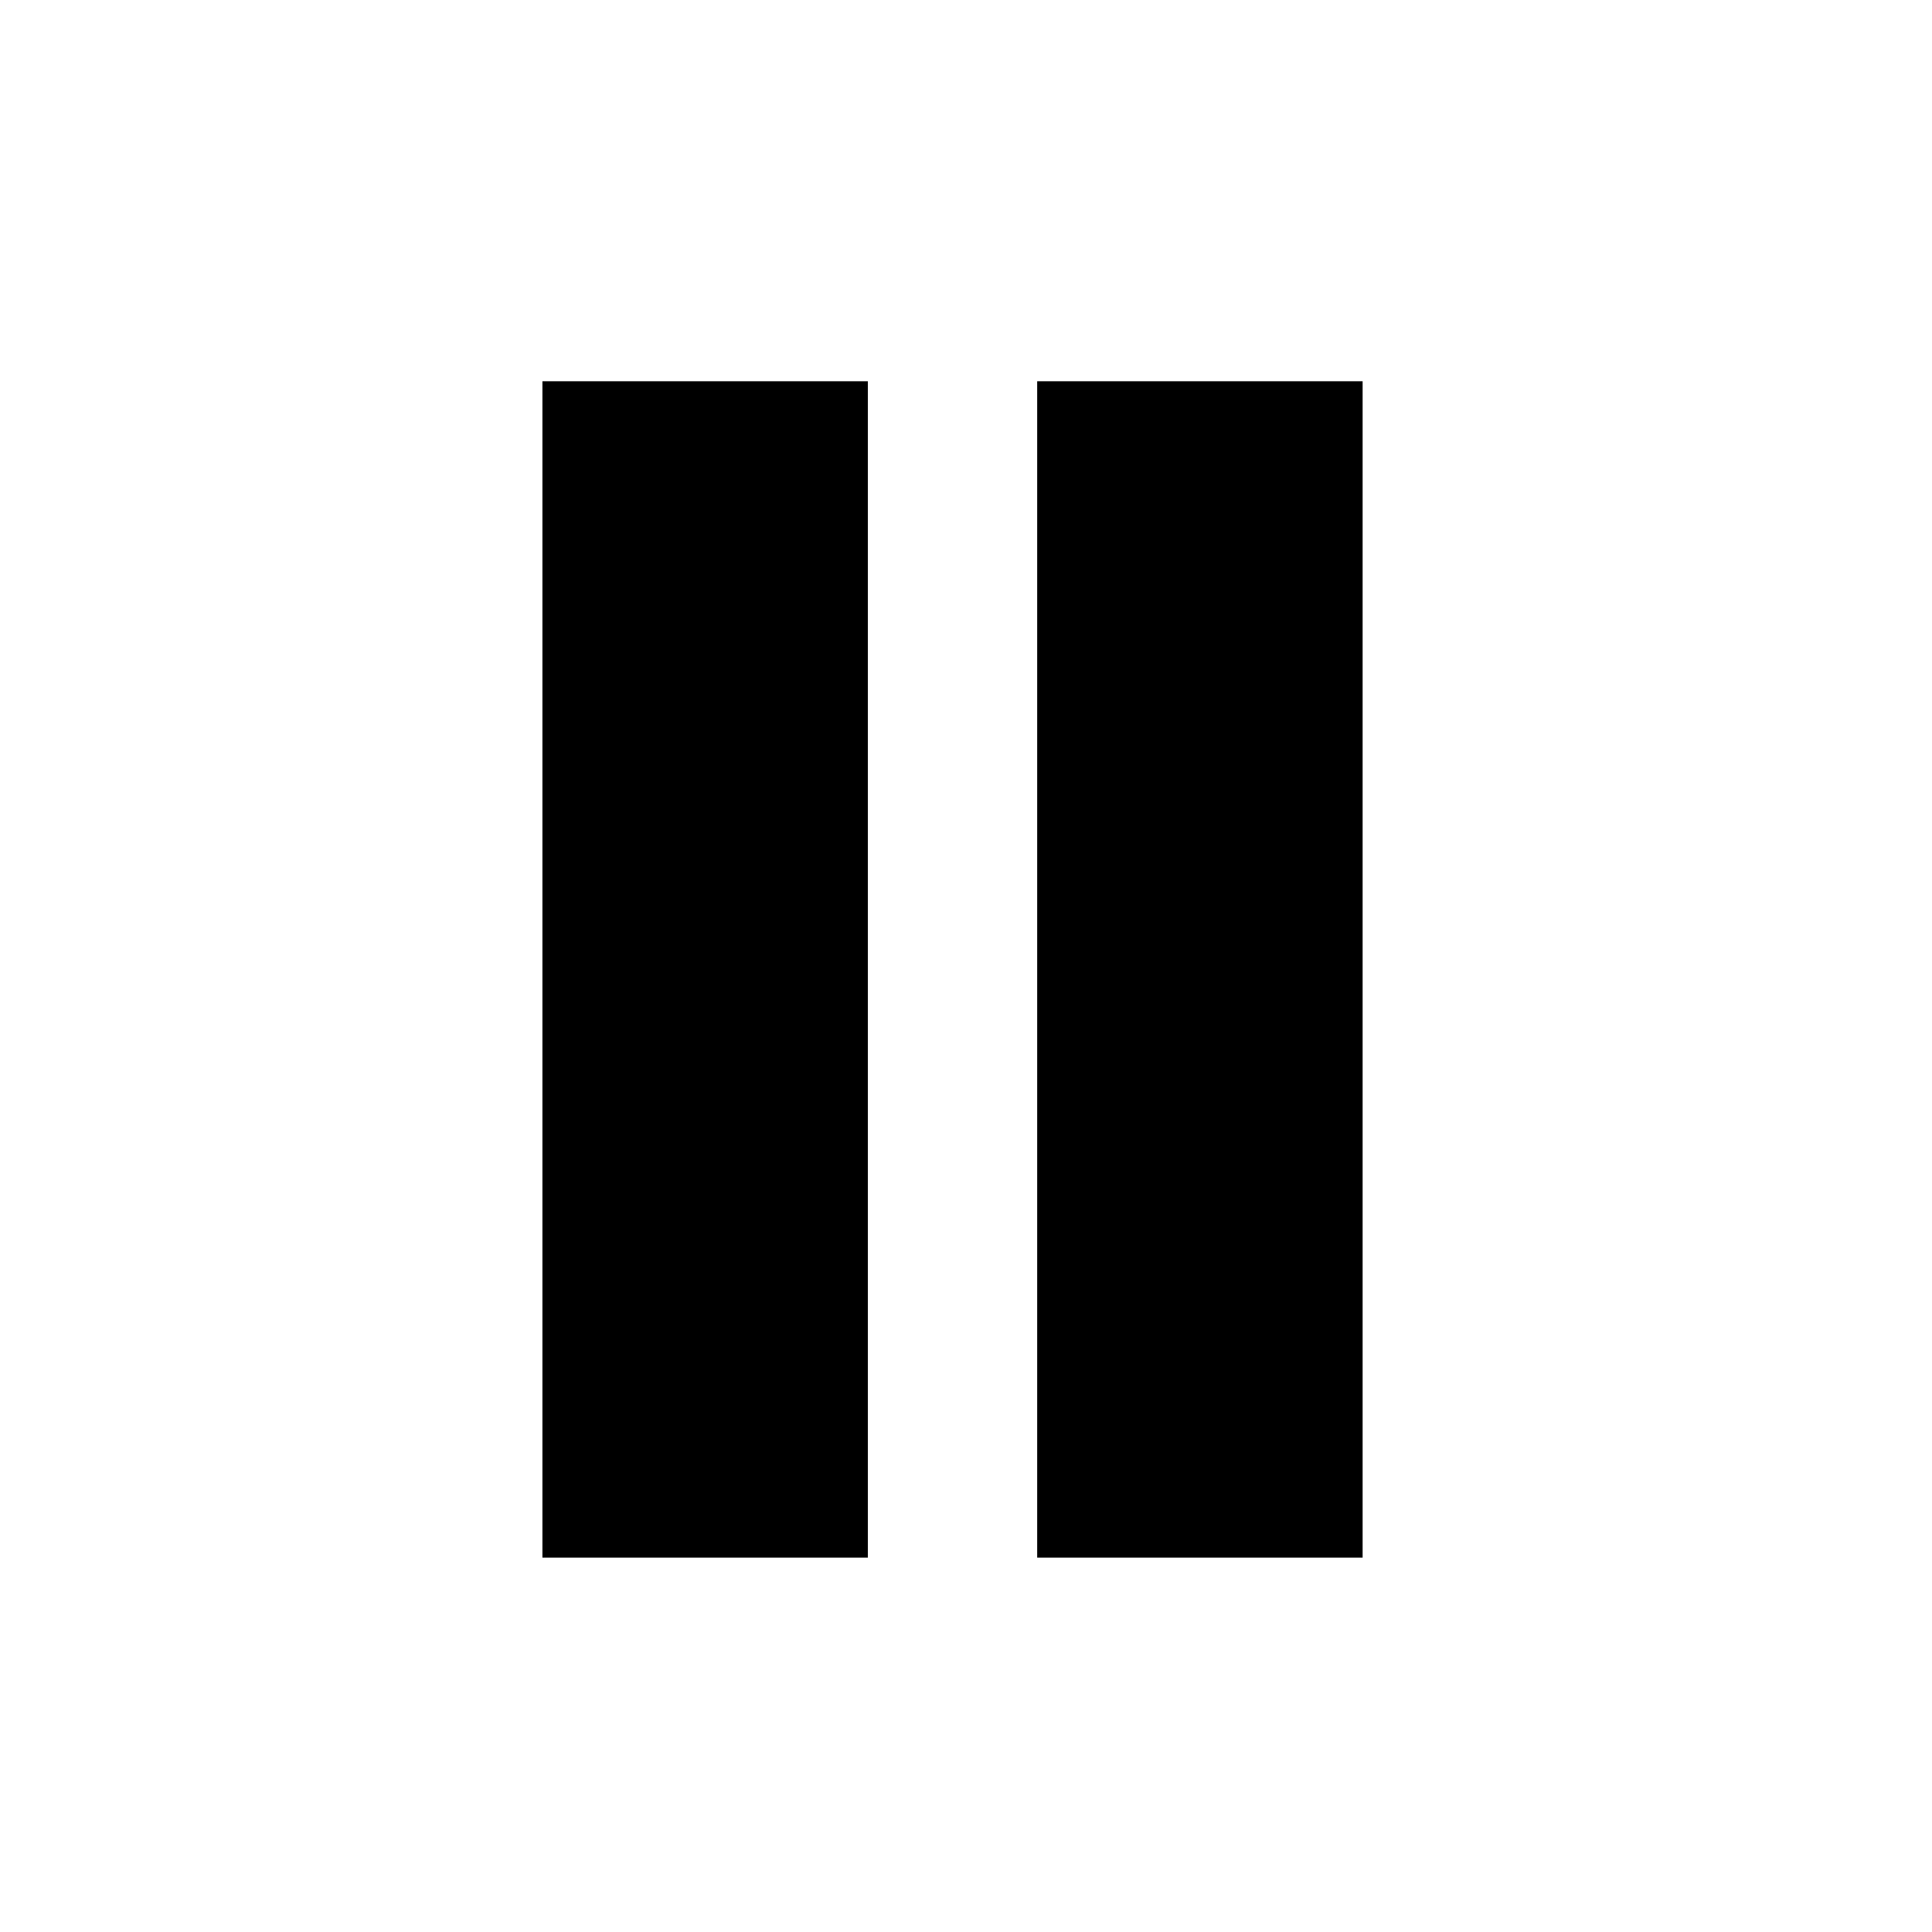
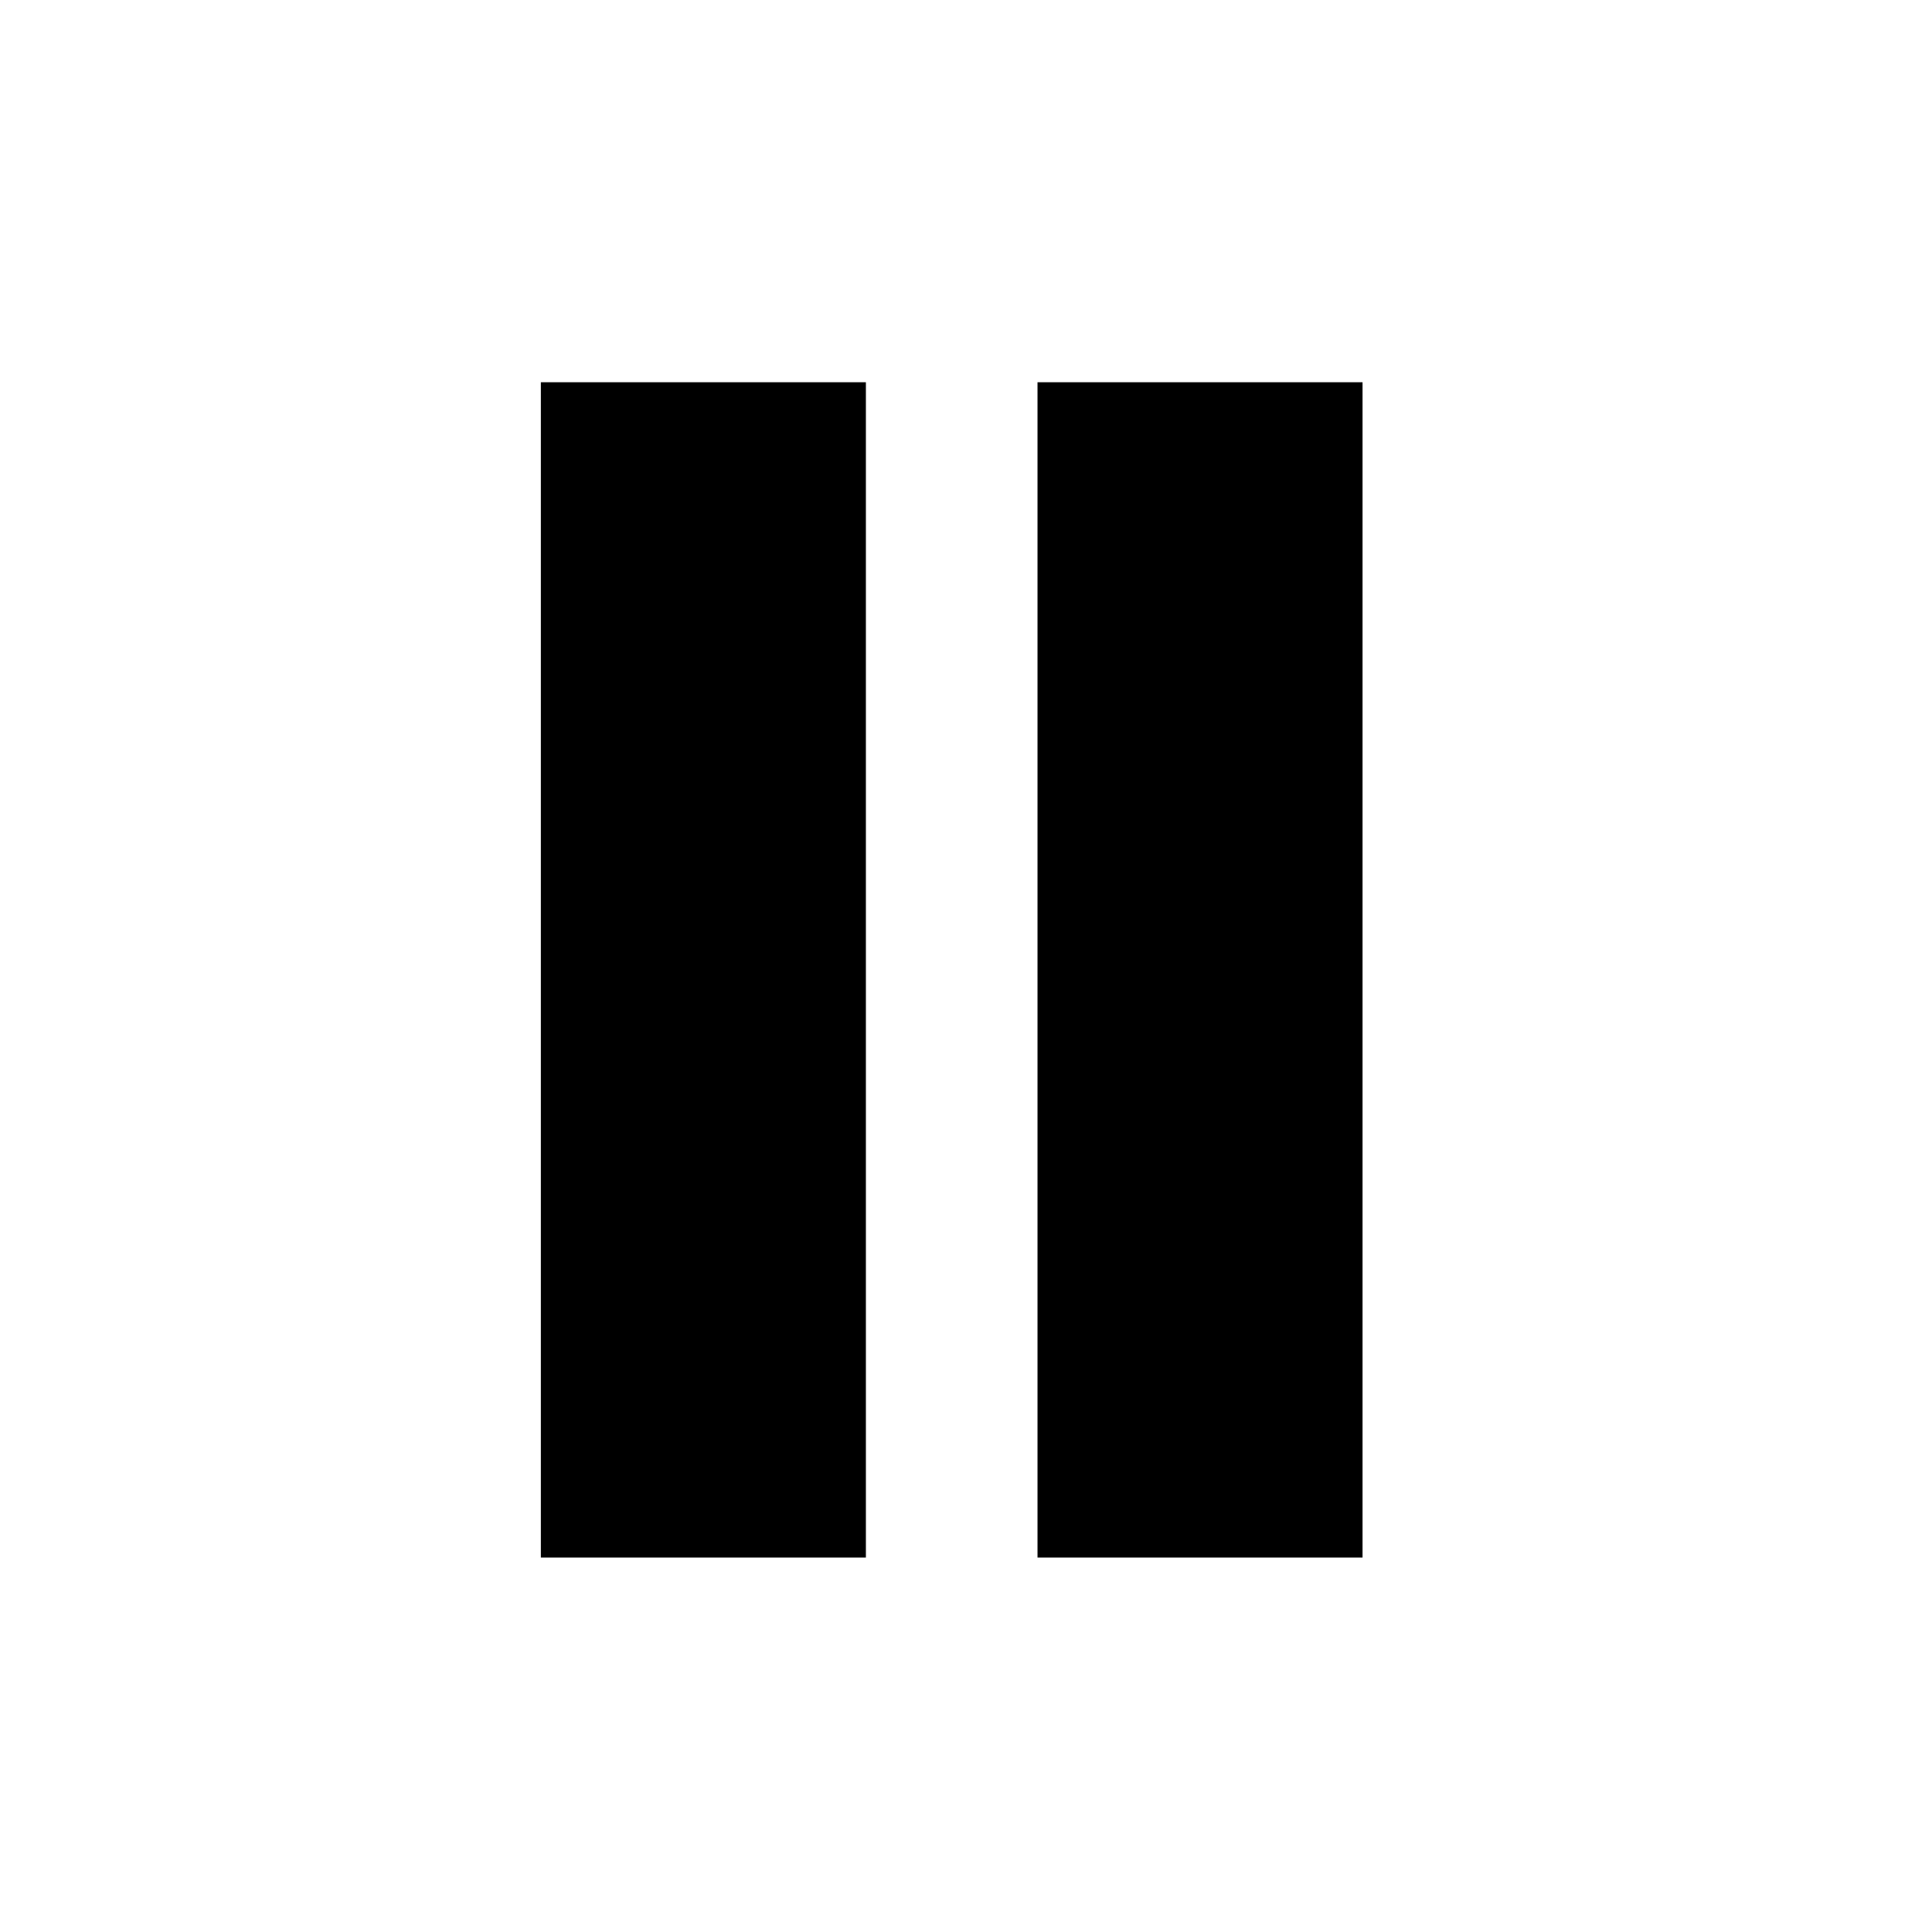
- <svg xmlns="http://www.w3.org/2000/svg" version="1.1" x="0px" y="0px" width="308.1px" height="308.1px" viewBox="0 0 308.1 308.1" enable-background="new 0 0 308.1 308.1" xml:space="preserve">
+ <svg xmlns="http://www.w3.org/2000/svg" version="1.1" x="0px" y="0px" width="74.3px" height="74.3px" viewBox="0 0 74.3 74.3" enable-background="new 0 0 74.3 74.3" xml:space="preserve">
  <defs>
</defs>
-   <rect x="86.5" y="60.8" width="51.9" height="187.6" />
-   <rect x="165.4" y="60.8" width="51.9" height="187.6" />
-   <rect x="0" y="0" fill="none" width="308.1" height="308.1" />
+   <rect x="20.8" y="14.7" width="12.5" height="45.2" />
+   <rect x="39.9" y="14.7" width="12.5" height="45.2" />
+   <rect x="0" y="0" fill="none" width="74.3" height="74.3" />
</svg>
